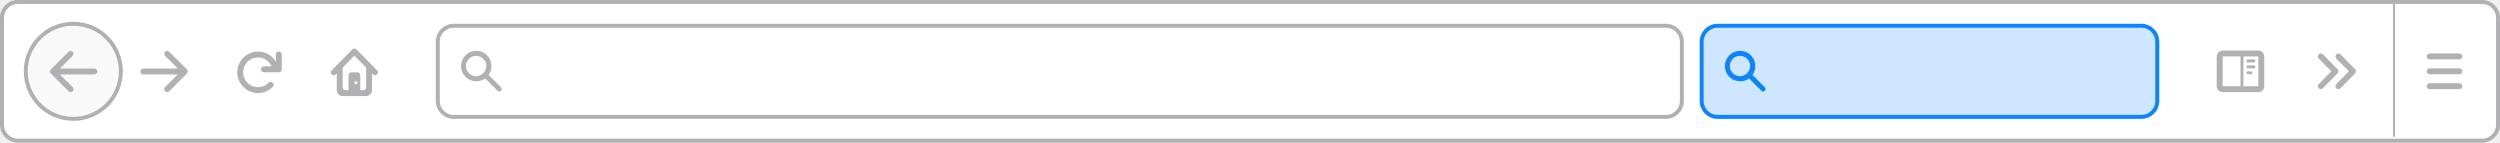
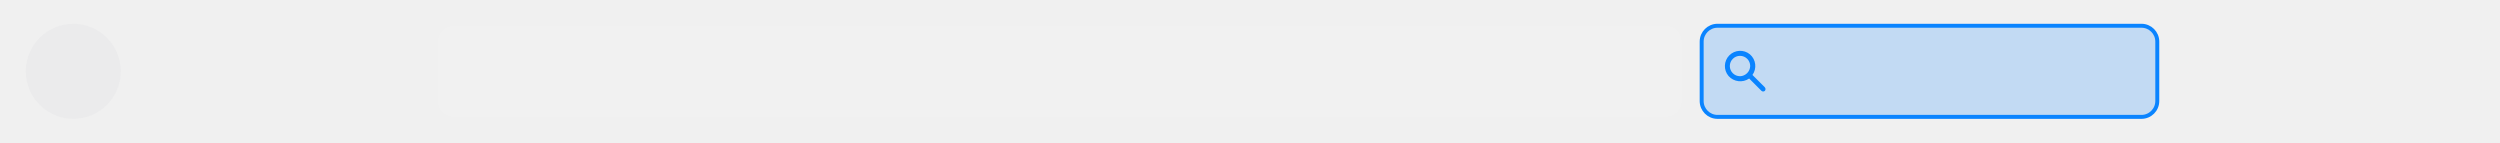
- <svg xmlns="http://www.w3.org/2000/svg" width="631" height="36" viewBox="0 0 631 36">
-   <style>.addressBarOutline{stroke:#b1b1b3;stroke-linejoin:round;stroke-width:1px}.addressBarIcons{fill:#b1b1b3}.addressBarIcons,.searchBarIcons{fill-rule:evenodd}.searchBarFill{fill:#0a84ff}.searchBarOutline{fill-opacity:.2;stroke:#0a84ff}</style>
-   <rect class="addressBarOutline" fill="#fff" x=".5" y=".5" width="630" height="35" rx="4" ry="4" />
-   <rect class="addressBarOutline" fill="none" x="110.5" y="6.5" width="314" height="23" rx="4" ry="4" />
-   <path class="addressBarIcons" d="M604 .5h.5v34h-.5V.5zM126.41 22l-3.09-3.085a3.881 3.881 0 0 0-.64-5.2 3.855 3.855 0 0 0-5.4 5.462 3.958 3.958 0 0 0 5.21.643l3.08 3.085a.622.622 0 0 0 .9 0 .677.677 0 0 0-.06-.9zm-6.23-2.764a2.571 2.571 0 1 1 2.57-2.57 2.652 2.652 0 0 1-2.57 2.574z" />
-   <rect class="addressBarOutline searchBarFill searchBarOutline" x="429.5" y="6.5" width="115" height="23" rx="4" ry="4" />
-   <path class="searchBarFill searchBarIcons" d="M445.41 22l-3.09-3.085a3.881 3.881 0 0 0-.64-5.2 3.855 3.855 0 0 0-5.4 5.462 3.958 3.958 0 0 0 5.21.643l3.08 3.085a.622.622 0 0 0 .9 0 .677.677 0 0 0-.06-.9zm-6.23-2.764a2.571 2.571 0 1 1 2.57-2.57 2.652 2.652 0 0 1-2.57 2.574z" />
-   <path class="addressBarIcons" d="M620.75 17.25h-7.5a.75.75 0 0 0 0 1.5h7.5a.75.75 0 0 0 0-1.5m0 3.75h-7.5a.75.75 0 0 0 0 1.5h7.5a.75.75 0 0 0 0-1.5m0-7.5h-7.5a.75.75 0 0 0 0 1.5h7.5a.75.75 0 0 0 0-1.5M585.77 13.5a.75.75 0 0 0-.52 1.28l3.18 3.22-3.18 3.22a.746.746 0 1 0 1.05 1.06l3.7-3.75a.774.774 0 0 0 0-1.06l-3.7-3.75a.754.754 0 0 0-.53-.22m4.44 0a.715.715 0 0 0-.52.22.754.754 0 0 0 0 1.06l3.17 3.22-3.17 3.22a.754.754 0 0 0 0 1.06.715.715 0 0 0 .52.22.754.754 0 0 0 .53-.22l3.69-3.75a.754.754 0 0 0 0-1.06l-3.69-3.75a.754.754 0 0 0-.53-.22M567.37 15.75h1.5a.375.375 0 1 0 0-.75h-1.5a.375.375 0 0 0 0 .75zm2.63-3h-9a1.5 1.5 0 0 0-1.5 1.5v7.5a1.5 1.5 0 0 0 1.5 1.5h9a1.5 1.5 0 0 0 1.5-1.5v-7.5a1.5 1.5 0 0 0-1.5-1.5zm-4.5 9H561v-7.5h4.5v7.5zm4.5 0h-3.75v-7.5H570v7.5zm-2.63-4.5h1.5a.375.375 0 1 0 0-.75h-1.5a.375.375 0 0 0 0 .75zm0 1.5h.75a.375.375 0 1 0 0-.75h-.75a.375.375 0 0 0 0 .75zM89.83 21.25a.375.375 0 1 1 .37-.375.356.356 0 0 1-.37.375m-2.6 1.5a.7.7 0 0 1-.742-.75v-4.95l2.961-3 2.97 3V22a.706.706 0 0 1-.74.75h-.74V19a.706.706 0 0 0-.74-.75h-1.49a.706.706 0 0 0-.74.75v3.75h-.739m2.219-10.5a.7.7 0 0 0-.51.225l-5.193 5.25a.738.738 0 1 0 1.037 1.05l.223-.225v4.2a1.5 1.5 0 0 0 1.482 1.5h5.931a1.491 1.491 0 0 0 1.48-1.5v-4.2l.22.225a.678.678 0 0 0 .52.225.663.663 0 0 0 .52-.225.725.725 0 0 0 0-1.05l-5.19-5.25a.709.709 0 0 0-.52-.225M70.375 13a.749.749 0 0 0-.75.75v1.808a5.245 5.245 0 1 0-.788 6.4.75.75 0 0 0-1.061-1.061 3.755 3.755 0 1 1 .776-4.151h-1.927a.75.75 0 0 0 0 1.5h3.75a.749.749 0 0 0 .75-.75v-3.75a.749.749 0 0 0-.75-.75M36.217 17.292h8.649l-3.206-3.2a.738.738 0 0 1 1.044-1.043l4.474 4.47a.72.72 0 0 1 0 1.043l-4.474 4.47a.72.72 0 0 1-1.044 0 .72.72 0 0 1 0-1.043l3.206-3.2h-8.649a.749.749 0 1 1 0-1.497z" />
-   <circle class="addressBarOutline" fill="#f9f9fa" cx="18.5" cy="18" r="12" />
-   <path class="addressBarIcons" d="M23.783 17.292h-8.649l3.206-3.2a.738.738 0 0 0-1.044-1.043l-4.474 4.47a.72.72 0 0 0 0 1.043l4.474 4.47a.72.72 0 0 0 1.044 0 .72.72 0 0 0 0-1.043l-3.206-3.2h8.649a.749.749 0 1 0 0-1.497z" />
+ <svg xmlns="http://www.w3.org/2000/svg" width="631" height="36">
+   <style>
+     .addressBarOutline {
+       stroke: context-stroke;
+       stroke-linejoin: round;
+       stroke-width: 1px;
+     }
+     .addressBarIcons {
+       fill: context-stroke;
+       fill-rule: evenodd;
+     }
+     .searchBarFill {
+       fill: #0a84ff;
+     }
+   </style>
+   <rect width="630" height="35" x=".5" y=".5" fill="context-fill" class="addressBarOutline" rx="4" ry="4" />
+   <rect width="314" height="23" x="110.5" y="6.5" fill="rgba(255,255,255,0.05)" class="addressBarOutline" rx="4" ry="4" />
+   <path d="M604 .5h.5v34h-.5V.5zM126.41 22l-3.09-3.085a3.881 3.881 0 0 0-.64-5.2 3.855 3.855 0 0 0-5.4 5.462 3.958 3.958 0 0 0 5.21.643l3.08 3.085a.622.622 0 0 0 .9 0 .677.677 0 0 0-.06-.9zm-6.23-2.764a2.571 2.571 0 1 1 2.57-2.57 2.652 2.652 0 0 1-2.57 2.574z" class="addressBarIcons" />
+   <rect width="115" height="23" x="429.5" y="6.5" fill-opacity=".2" stroke="#0a84ff" rx="4" ry="4" class="searchBarFill" />
+   <path fill-rule="evenodd" d="M445.41 22l-3.09-3.085a3.881 3.881 0 0 0-.64-5.2 3.855 3.855 0 0 0-5.4 5.462 3.958 3.958 0 0 0 5.21.643l3.08 3.085a.622.622 0 0 0 .9 0 .677.677 0 0 0-.06-.9zm-6.23-2.764a2.571 2.571 0 1 1 2.57-2.57 2.652 2.652 0 0 1-2.57 2.574z" class="searchBarFill" />
+   <path d="M620.75 17.25h-7.5a.75.75 0 0 0 0 1.5h7.5a.75.75 0 0 0 0-1.5m0 3.75h-7.5a.75.75 0 0 0 0 1.5h7.5a.75.75 0 0 0 0-1.5m0-7.5h-7.5a.75.75 0 0 0 0 1.5h7.5a.75.75 0 0 0 0-1.5m-34.98 0a.75.75 0 0 0-.52 1.28l3.18 3.22-3.18 3.22a.746.746 0 1 0 1.05 1.06l3.7-3.75a.774.774 0 0 0 0-1.06l-3.7-3.75a.754.754 0 0 0-.53-.22m4.44 0a.715.715 0 0 0-.52.22.754.754 0 0 0 0 1.06l3.17 3.22-3.17 3.22a.754.754 0 0 0 0 1.06.715.715 0 0 0 .52.22.754.754 0 0 0 .53-.22l3.69-3.75a.754.754 0 0 0 0-1.06l-3.69-3.75a.754.754 0 0 0-.53-.22m-22.84 2.25h1.5a.375.375 0 1 0 0-.75h-1.5a.375.375 0 0 0 0 .75zm2.63-3h-9a1.5 1.5 0 0 0-1.5 1.5v7.5a1.5 1.5 0 0 0 1.5 1.5h9a1.5 1.5 0 0 0 1.5-1.5v-7.5a1.5 1.5 0 0 0-1.5-1.5zm-4.5 9H561v-7.5h4.5v7.5zm4.5 0h-3.75v-7.5H570v7.5zm-2.63-4.5h1.5a.375.375 0 1 0 0-.75h-1.5a.375.375 0 0 0 0 .75zm0 1.5h.75a.375.375 0 1 0 0-.75h-.75a.375.375 0 0 0 0 .75zm-477.54 2.5a.375.375 0 1 1 .37-.375.356.356 0 0 1-.37.375m-2.6 1.5a.7.7 0 0 1-.742-.75v-4.95l2.961-3 2.97 3V22a.706.706 0 0 1-.74.75h-.74V19a.706.706 0 0 0-.74-.75h-1.49a.706.706 0 0 0-.74.75v3.75h-.739m2.219-10.5a.7.7 0 0 0-.51.225l-5.193 5.25a.738.738 0 1 0 1.037 1.05l.223-.225v4.2a1.5 1.5 0 0 0 1.482 1.5h5.931a1.491 1.491 0 0 0 1.48-1.5v-4.2l.22.225a.678.678 0 0 0 .52.225.663.663 0 0 0 .52-.225.725.725 0 0 0 0-1.05l-5.19-5.25a.709.709 0 0 0-.52-.225M70.375 13a.749.749 0 0 0-.75.75v1.808a5.245 5.245 0 1 0-.788 6.4.75.75 0 0 0-1.061-1.061 3.755 3.755 0 1 1 .776-4.151h-1.927a.75.75 0 0 0 0 1.5h3.75a.749.749 0 0 0 .75-.75v-3.75a.749.749 0 0 0-.75-.75m-34.158 4.296h8.649l-3.206-3.2a.738.738 0 0 1 1.044-1.043l4.474 4.47a.72.72 0 0 1 0 1.043l-4.474 4.47a.72.72 0 0 1-1.044 0 .72.72 0 0 1 0-1.043l3.206-3.2h-8.649a.749.749 0 1 1 0-1.497z" class="addressBarIcons" />
+   <circle cx="18.5" cy="18" r="12" fill="rgba(195, 195, 205, 0.1)" class="addressBarOutline" />
+   <path d="M23.783 17.292h-8.649l3.206-3.2a.738.738 0 0 0-1.044-1.043l-4.474 4.47a.72.72 0 0 0 0 1.043l4.474 4.47a.72.72 0 0 0 1.044 0 .72.72 0 0 0 0-1.043l-3.206-3.2h8.649a.749.749 0 1 0 0-1.497z" class="addressBarIcons" />
</svg>
